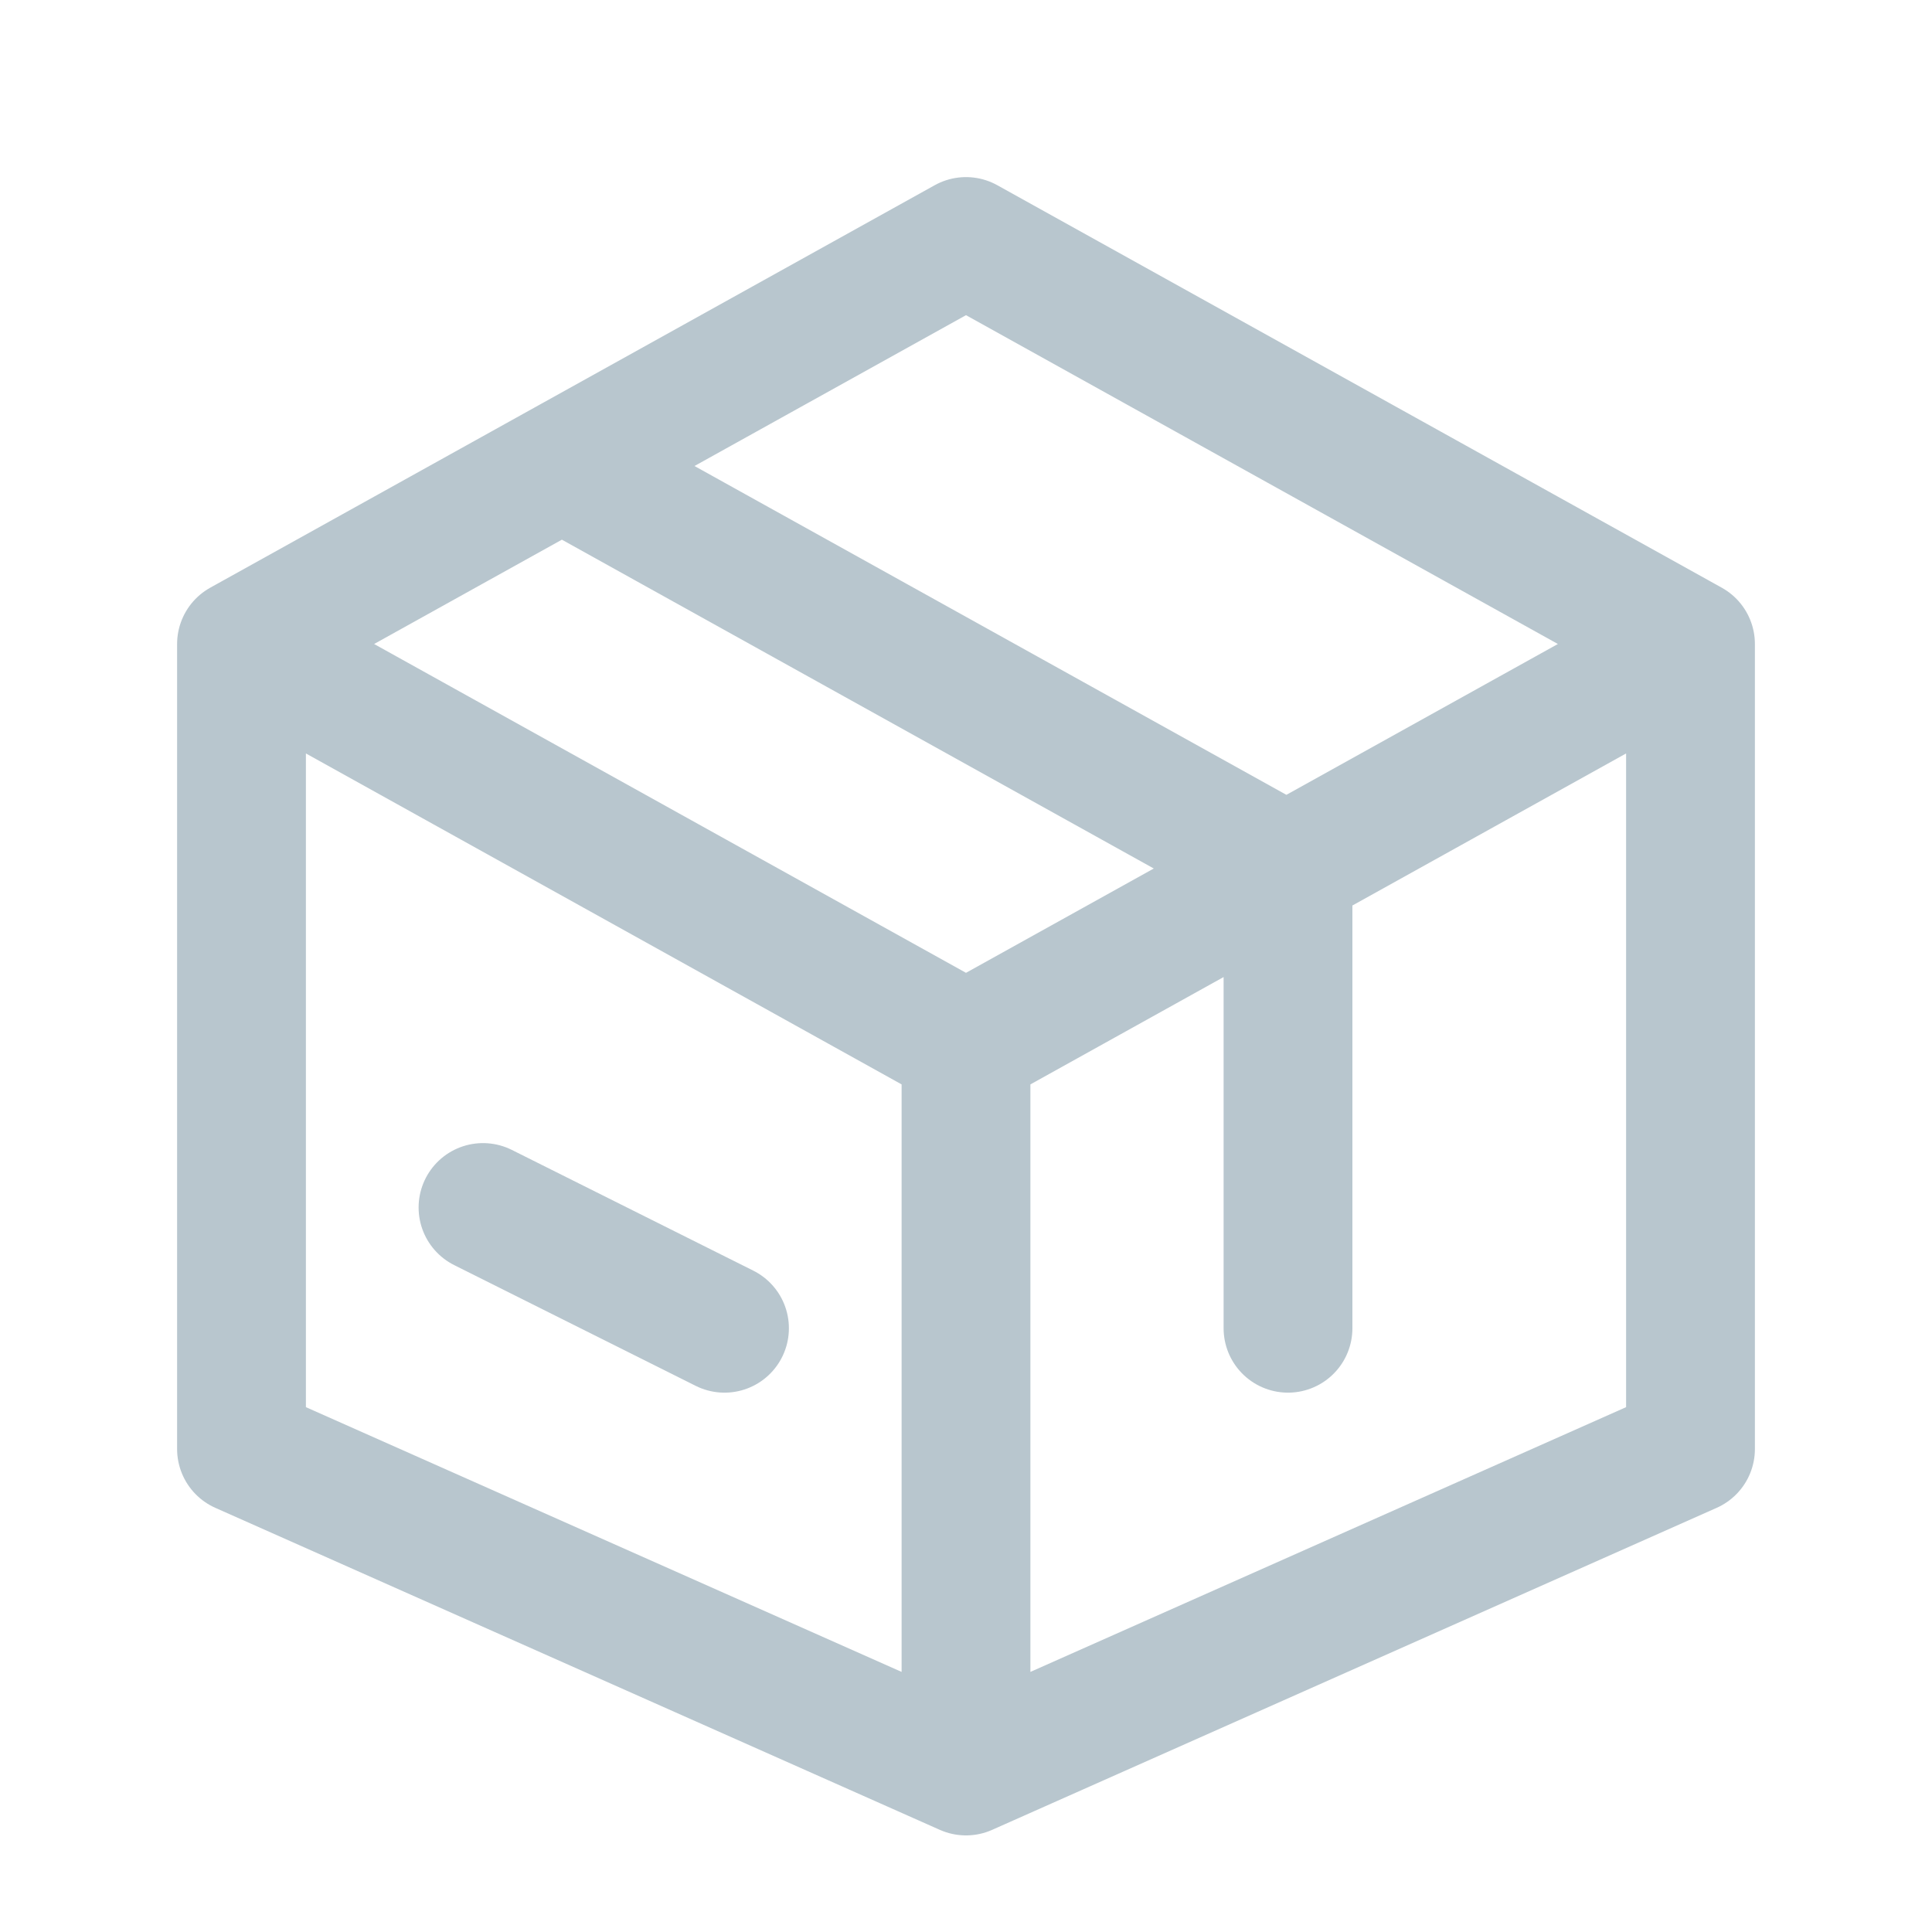
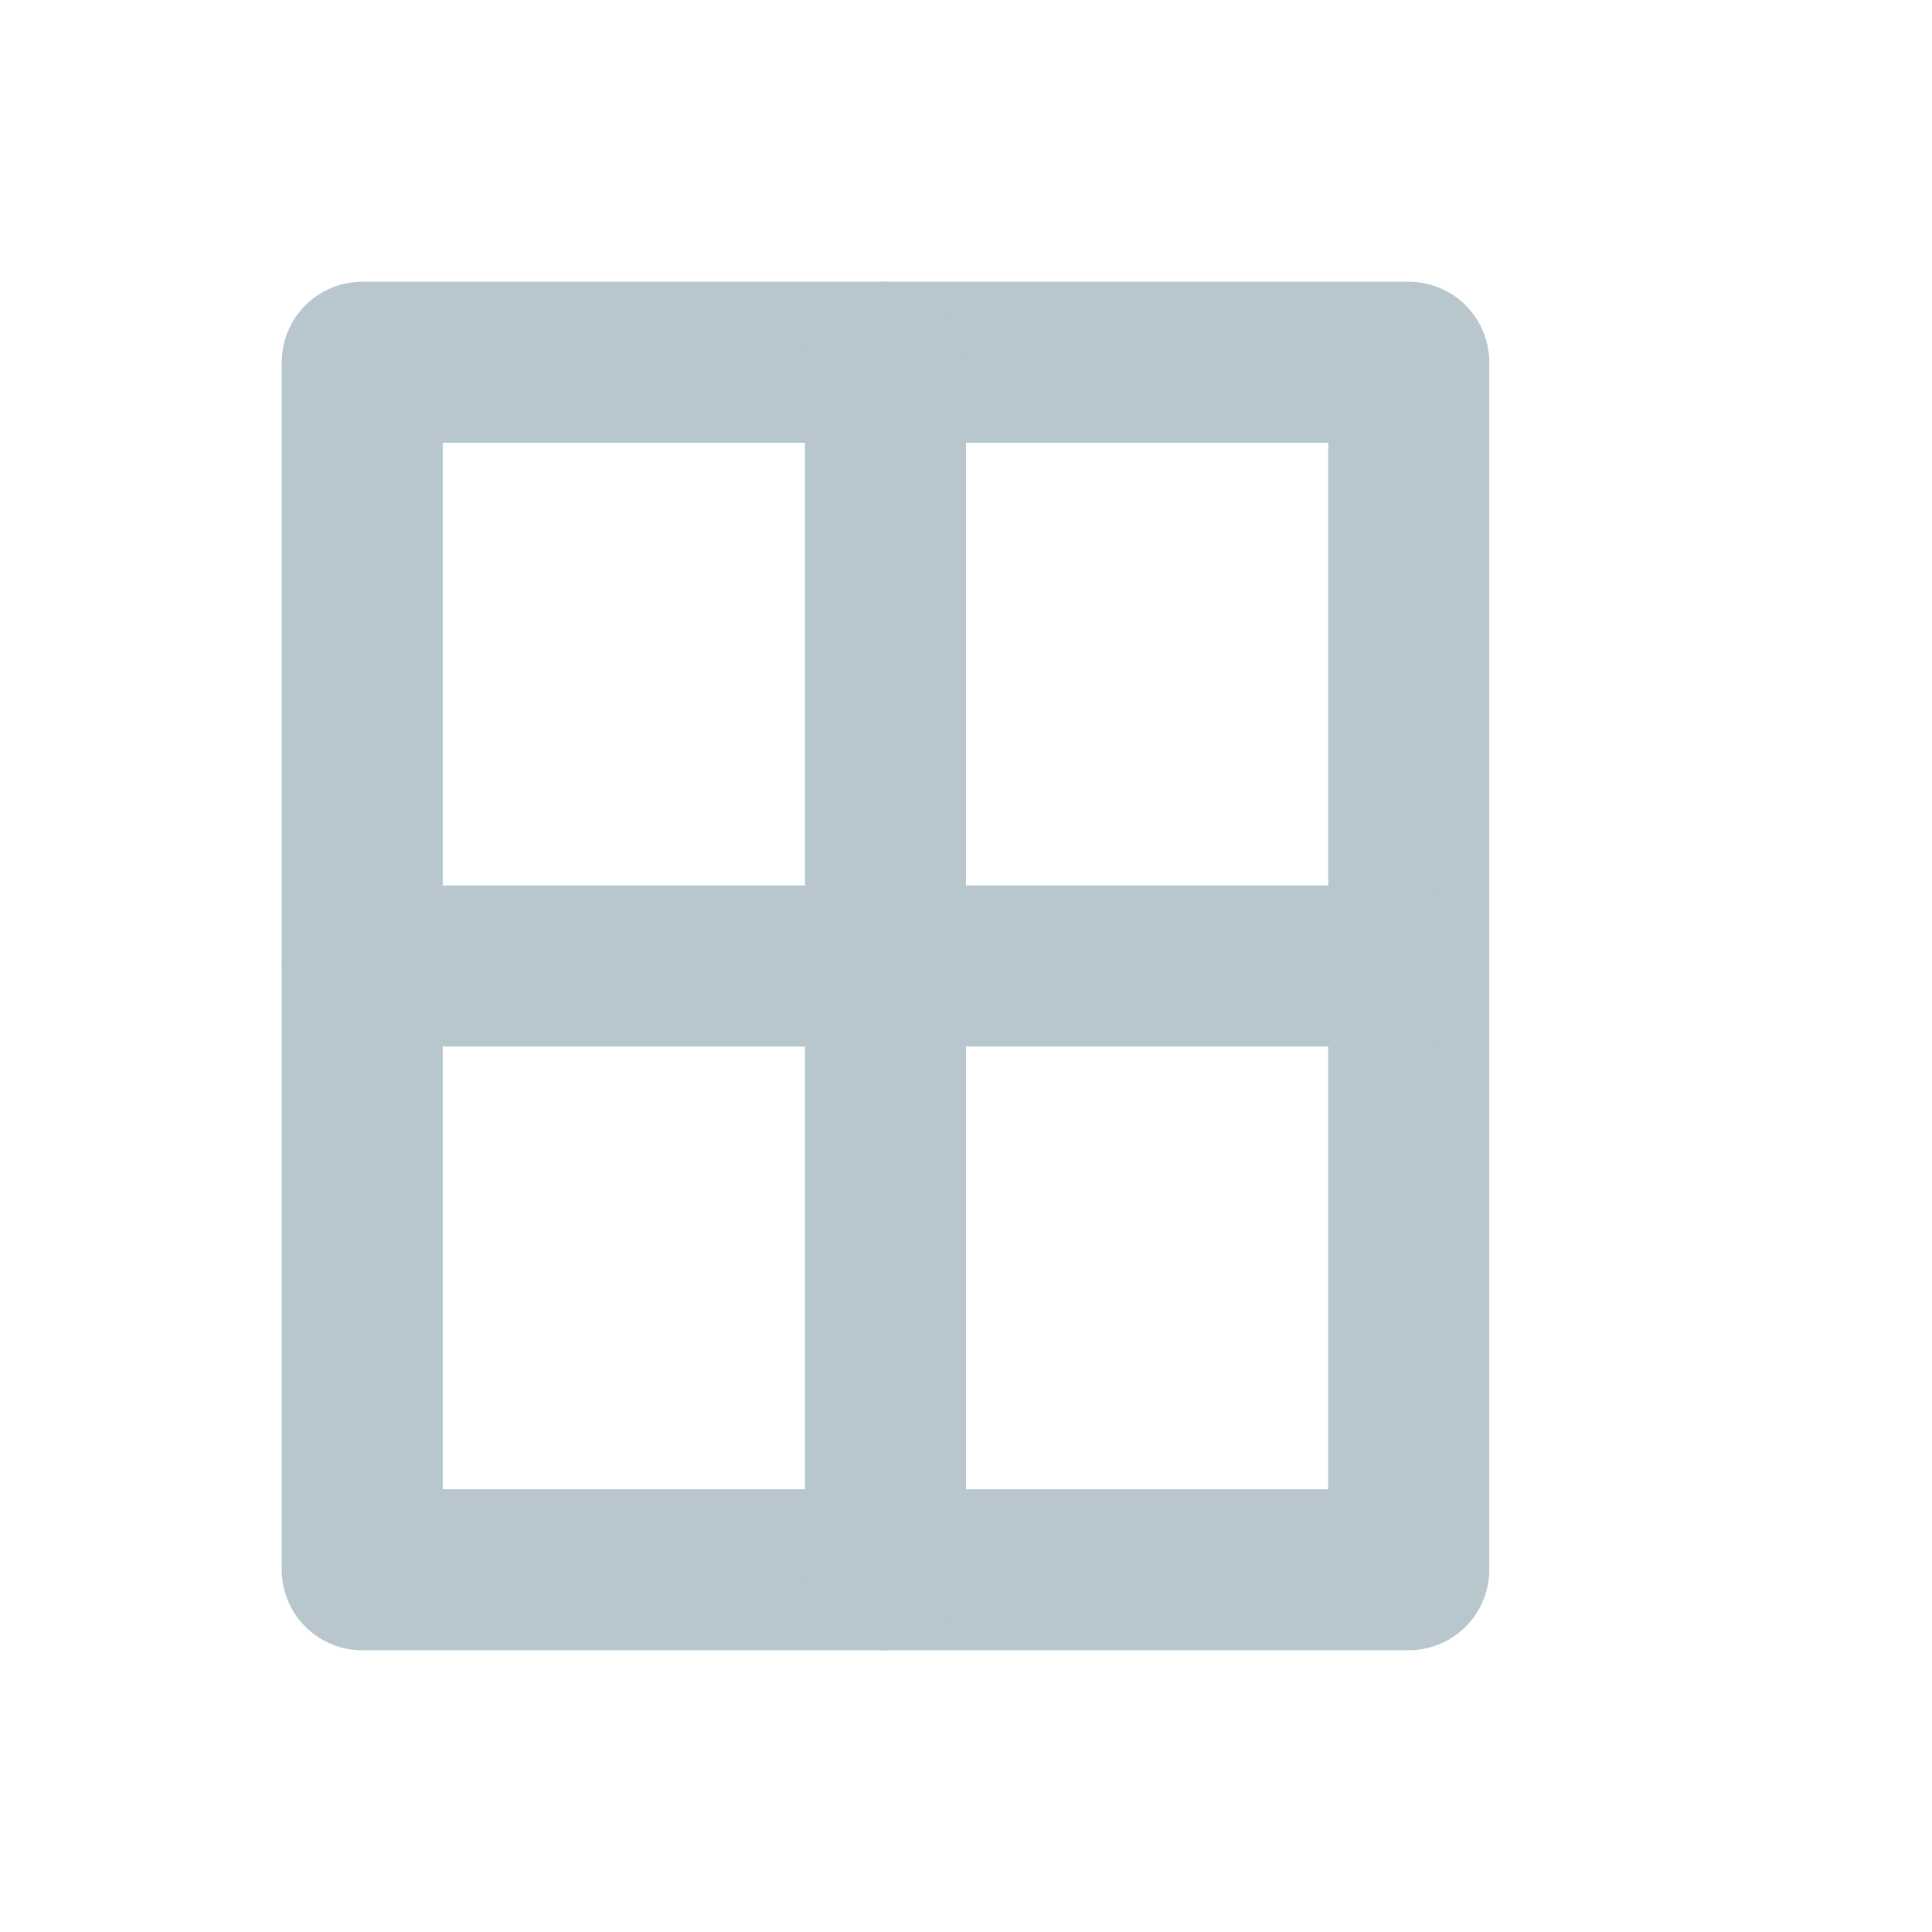
<svg xmlns="http://www.w3.org/2000/svg" width="24" height="24" viewBox="0 0 24 24">
-   <g fill="none" stroke="#b8c6ce" stroke-width="1.6" stroke-linecap="round" stroke-linejoin="round">
-     <path d="m12 3 9 5v10l-9 4-9-4V8l9-5Zm-9 5 9 5 9-5M12 13v9M7 5.8l9 5v5.7M6 15l3 1.5" />
+   <g fill="none" stroke="#b8c6ce" stroke-width="2" stroke-linecap="round" stroke-linejoin="round">
+     <path d="M4.5 4.5H17.5V19.5H4.5Z" />
+     <path d="M11 4.5V19.5" />
+     <path d="M4.5 12H17.5" />
  </g>
</svg>
